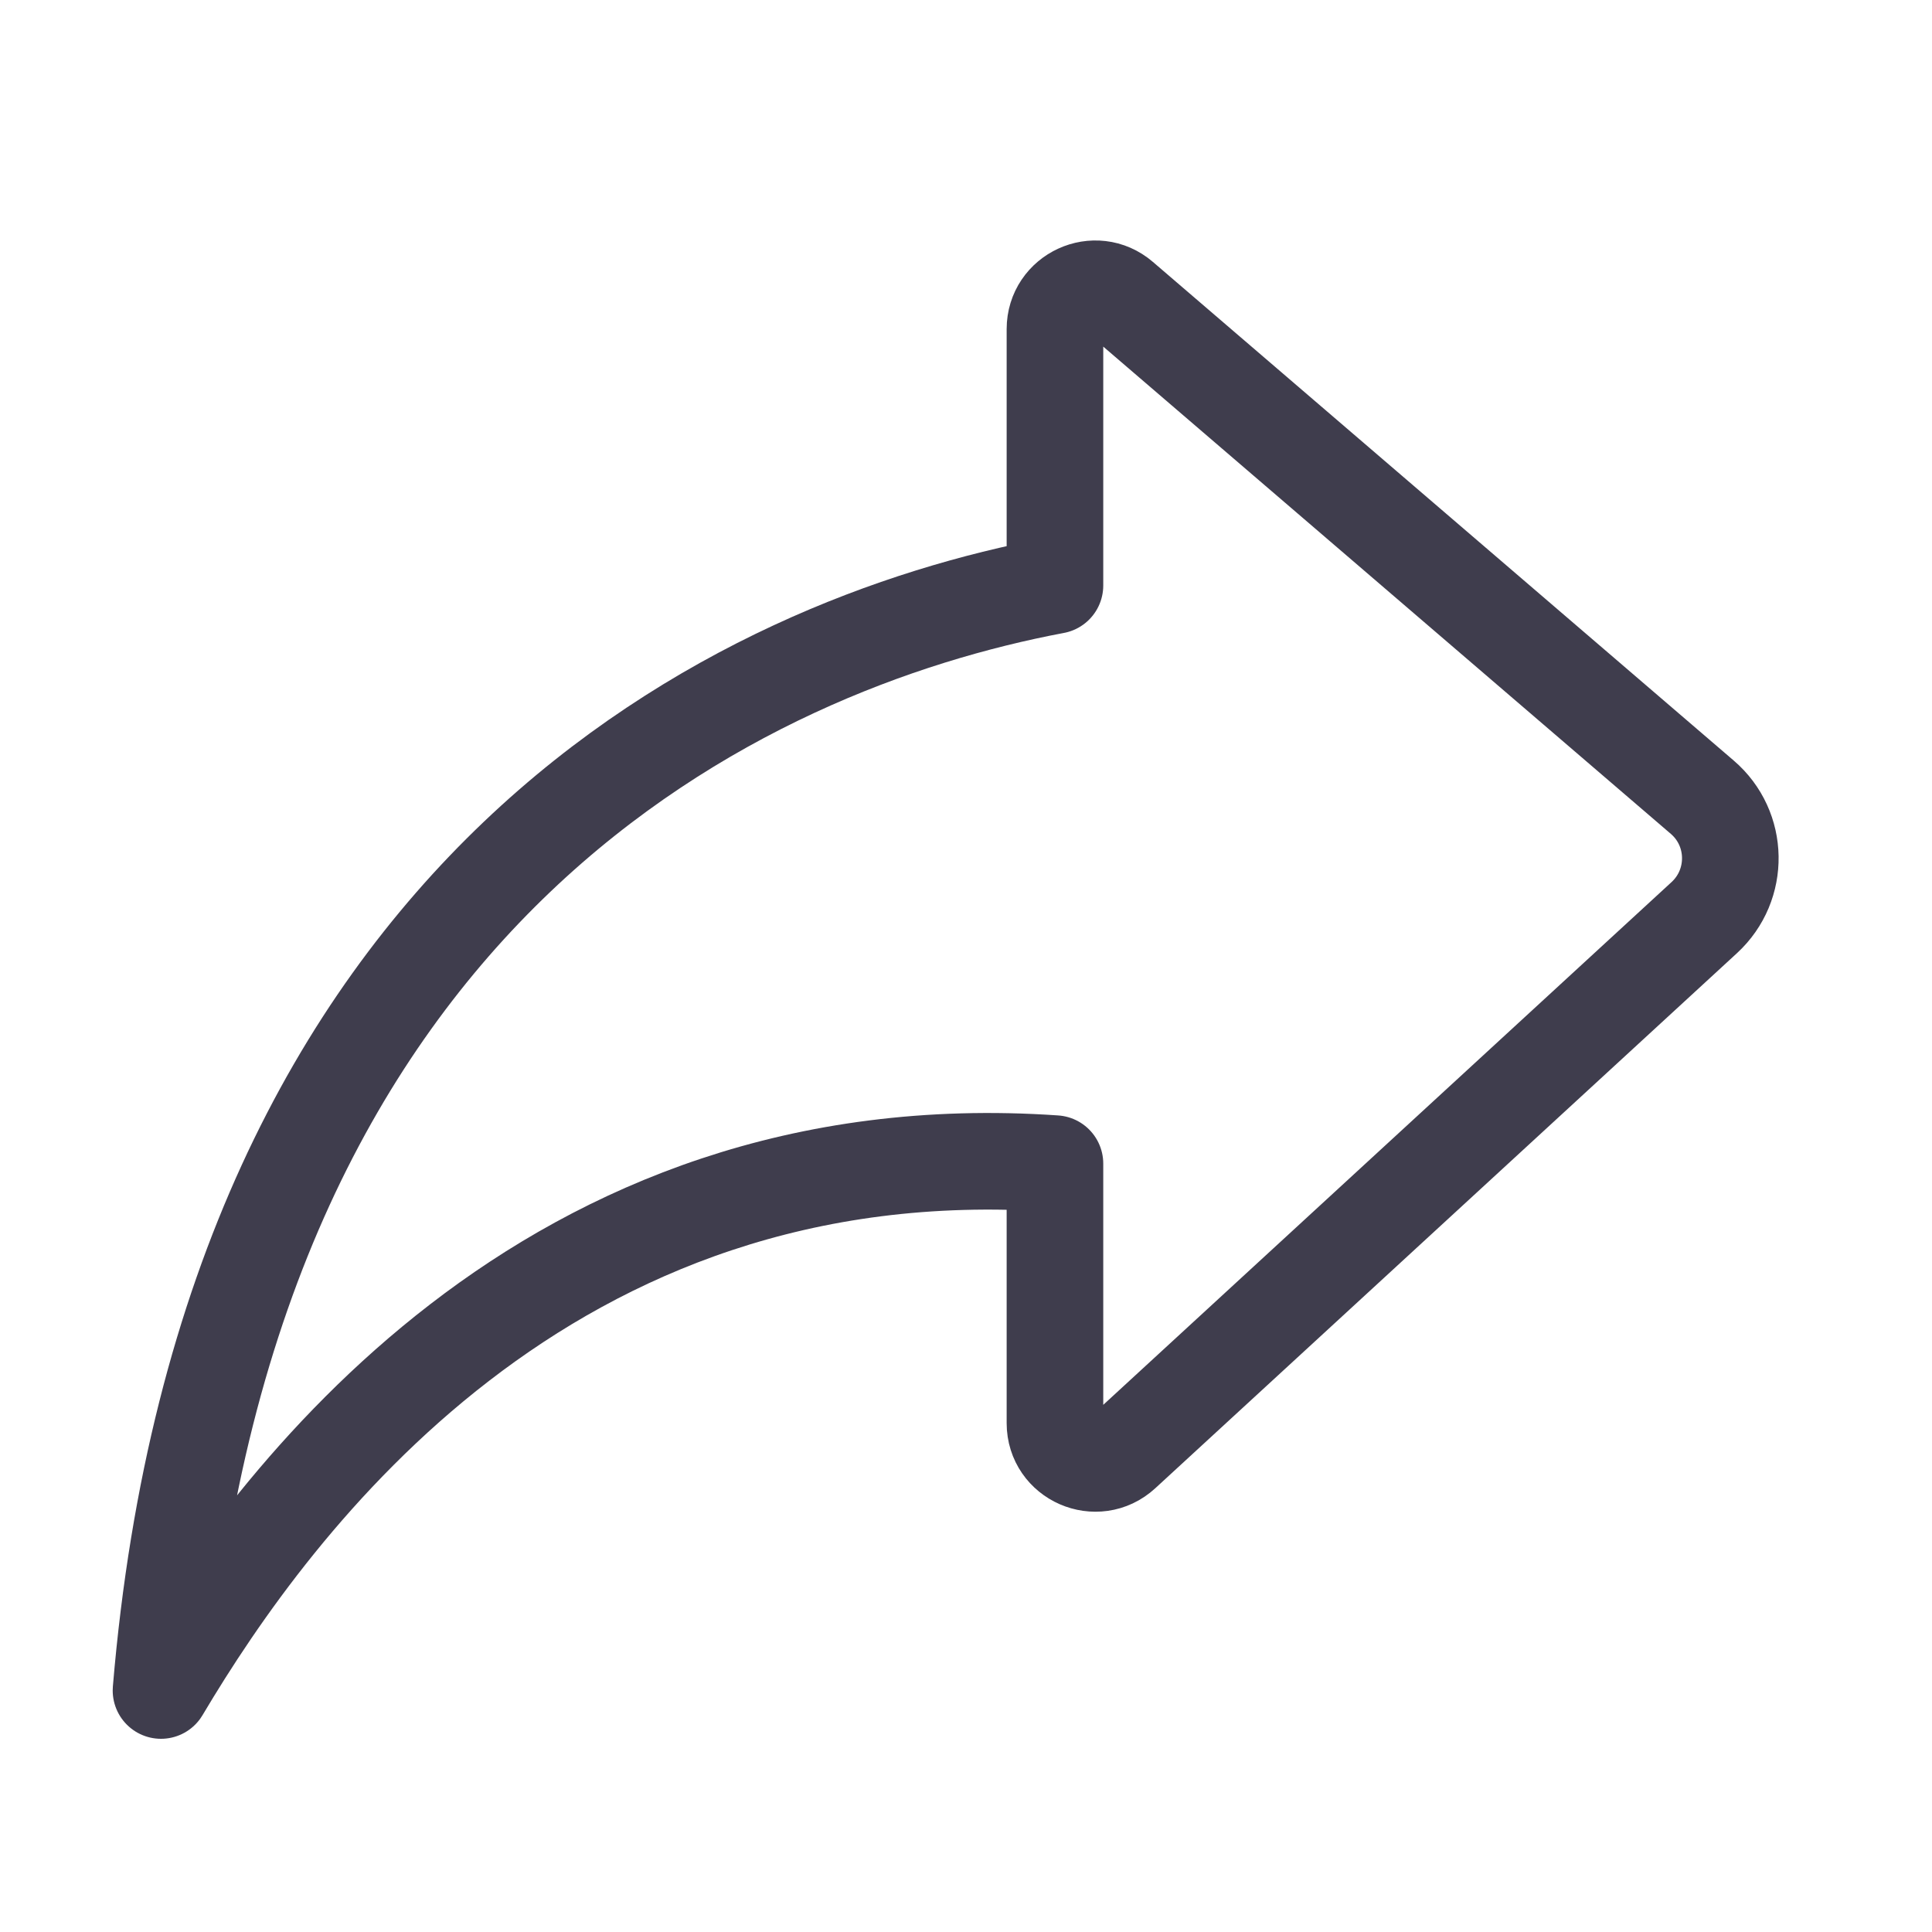
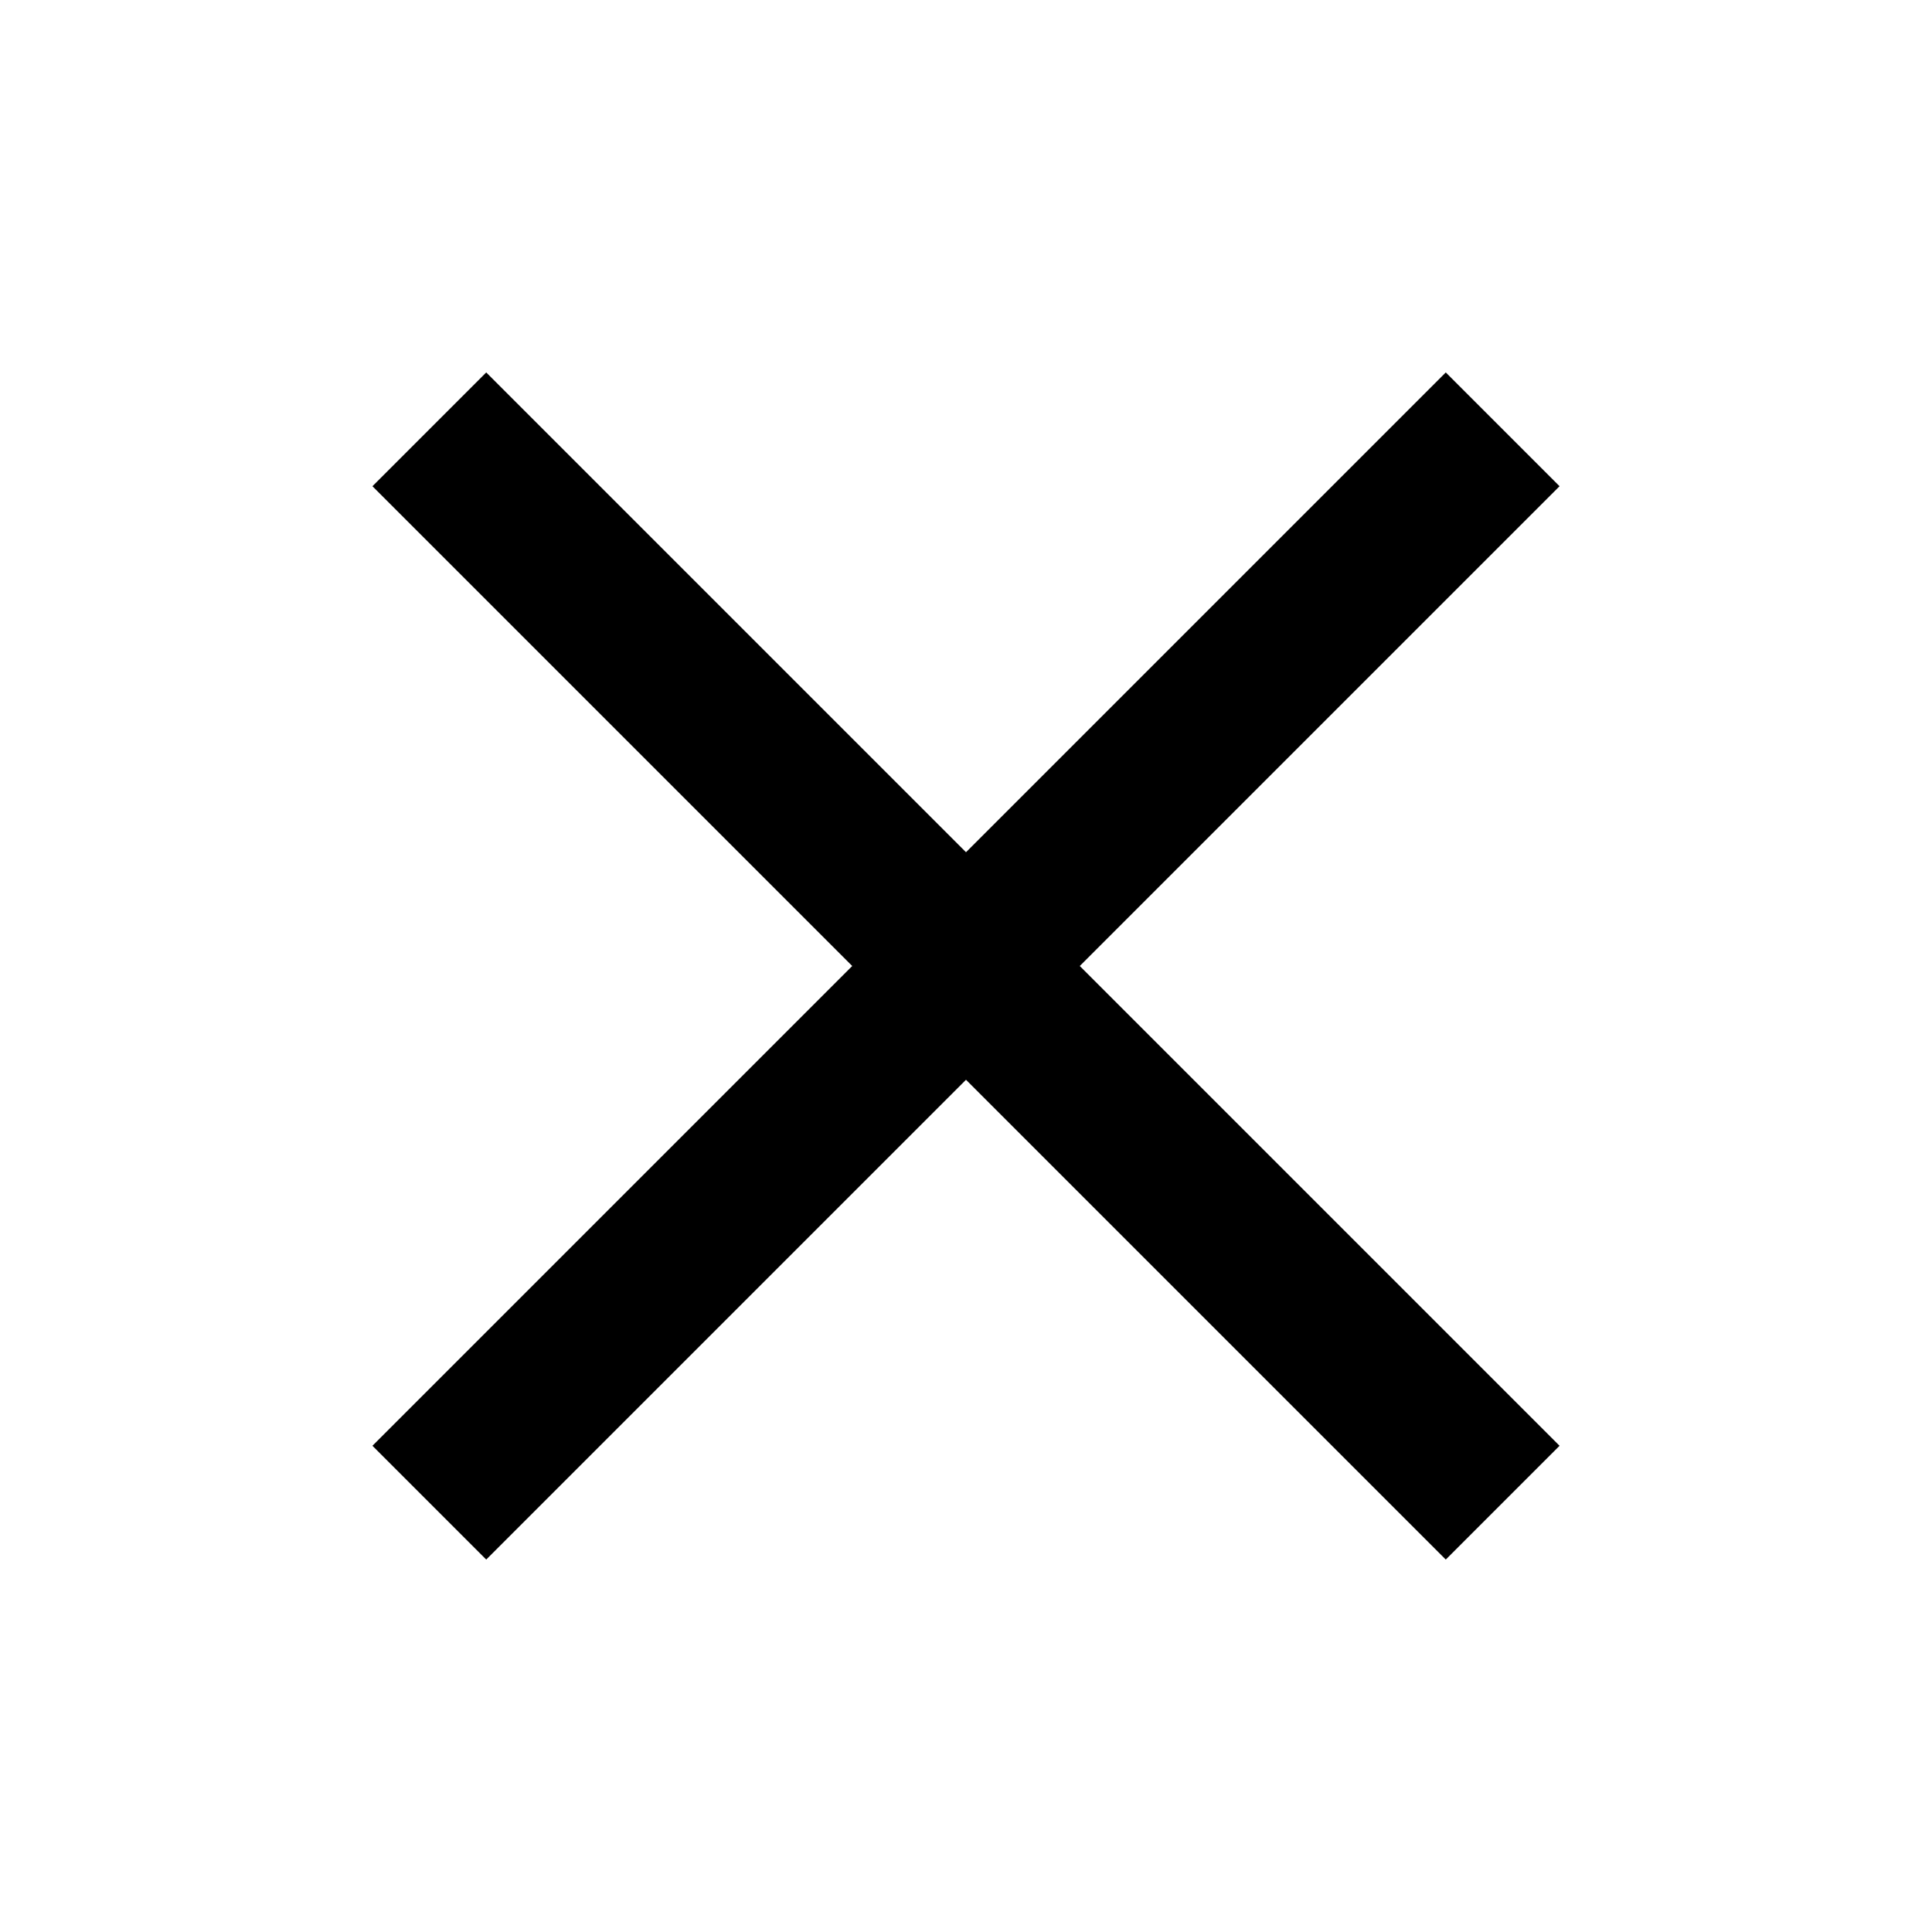
- <svg xmlns="http://www.w3.org/2000/svg" width="24" height="24" viewBox="0 0 24 24" fill="none">
-   <path d="M13.105 14.455C6.789 14.018 3.404 18.636 2 21C2.842 10.964 9.246 8 13.105 7.273V4.088C13.105 3.661 13.607 3.43 13.931 3.709L21.146 9.903C21.601 10.293 21.612 10.993 21.171 11.399L13.945 18.046C13.624 18.341 13.105 18.114 13.105 17.679V14.455Z" stroke="#3F3D4D" stroke-width="1.2" stroke-miterlimit="10" stroke-linecap="round" stroke-linejoin="round" />
+ <svg xmlns="http://www.w3.org/2000/svg" class="fill-current text-white" width="18" height="18" viewBox="0 0 18 18">
+   <path d="M14.53 4.53l-1.06-1.06L9 7.94 4.53 3.47 3.47 4.53 7.94 9l-4.47 4.47 1.06 1.06L9 10.06l4.47 4.47 1.06-1.06L10.06 9z"> </path>
</svg>
